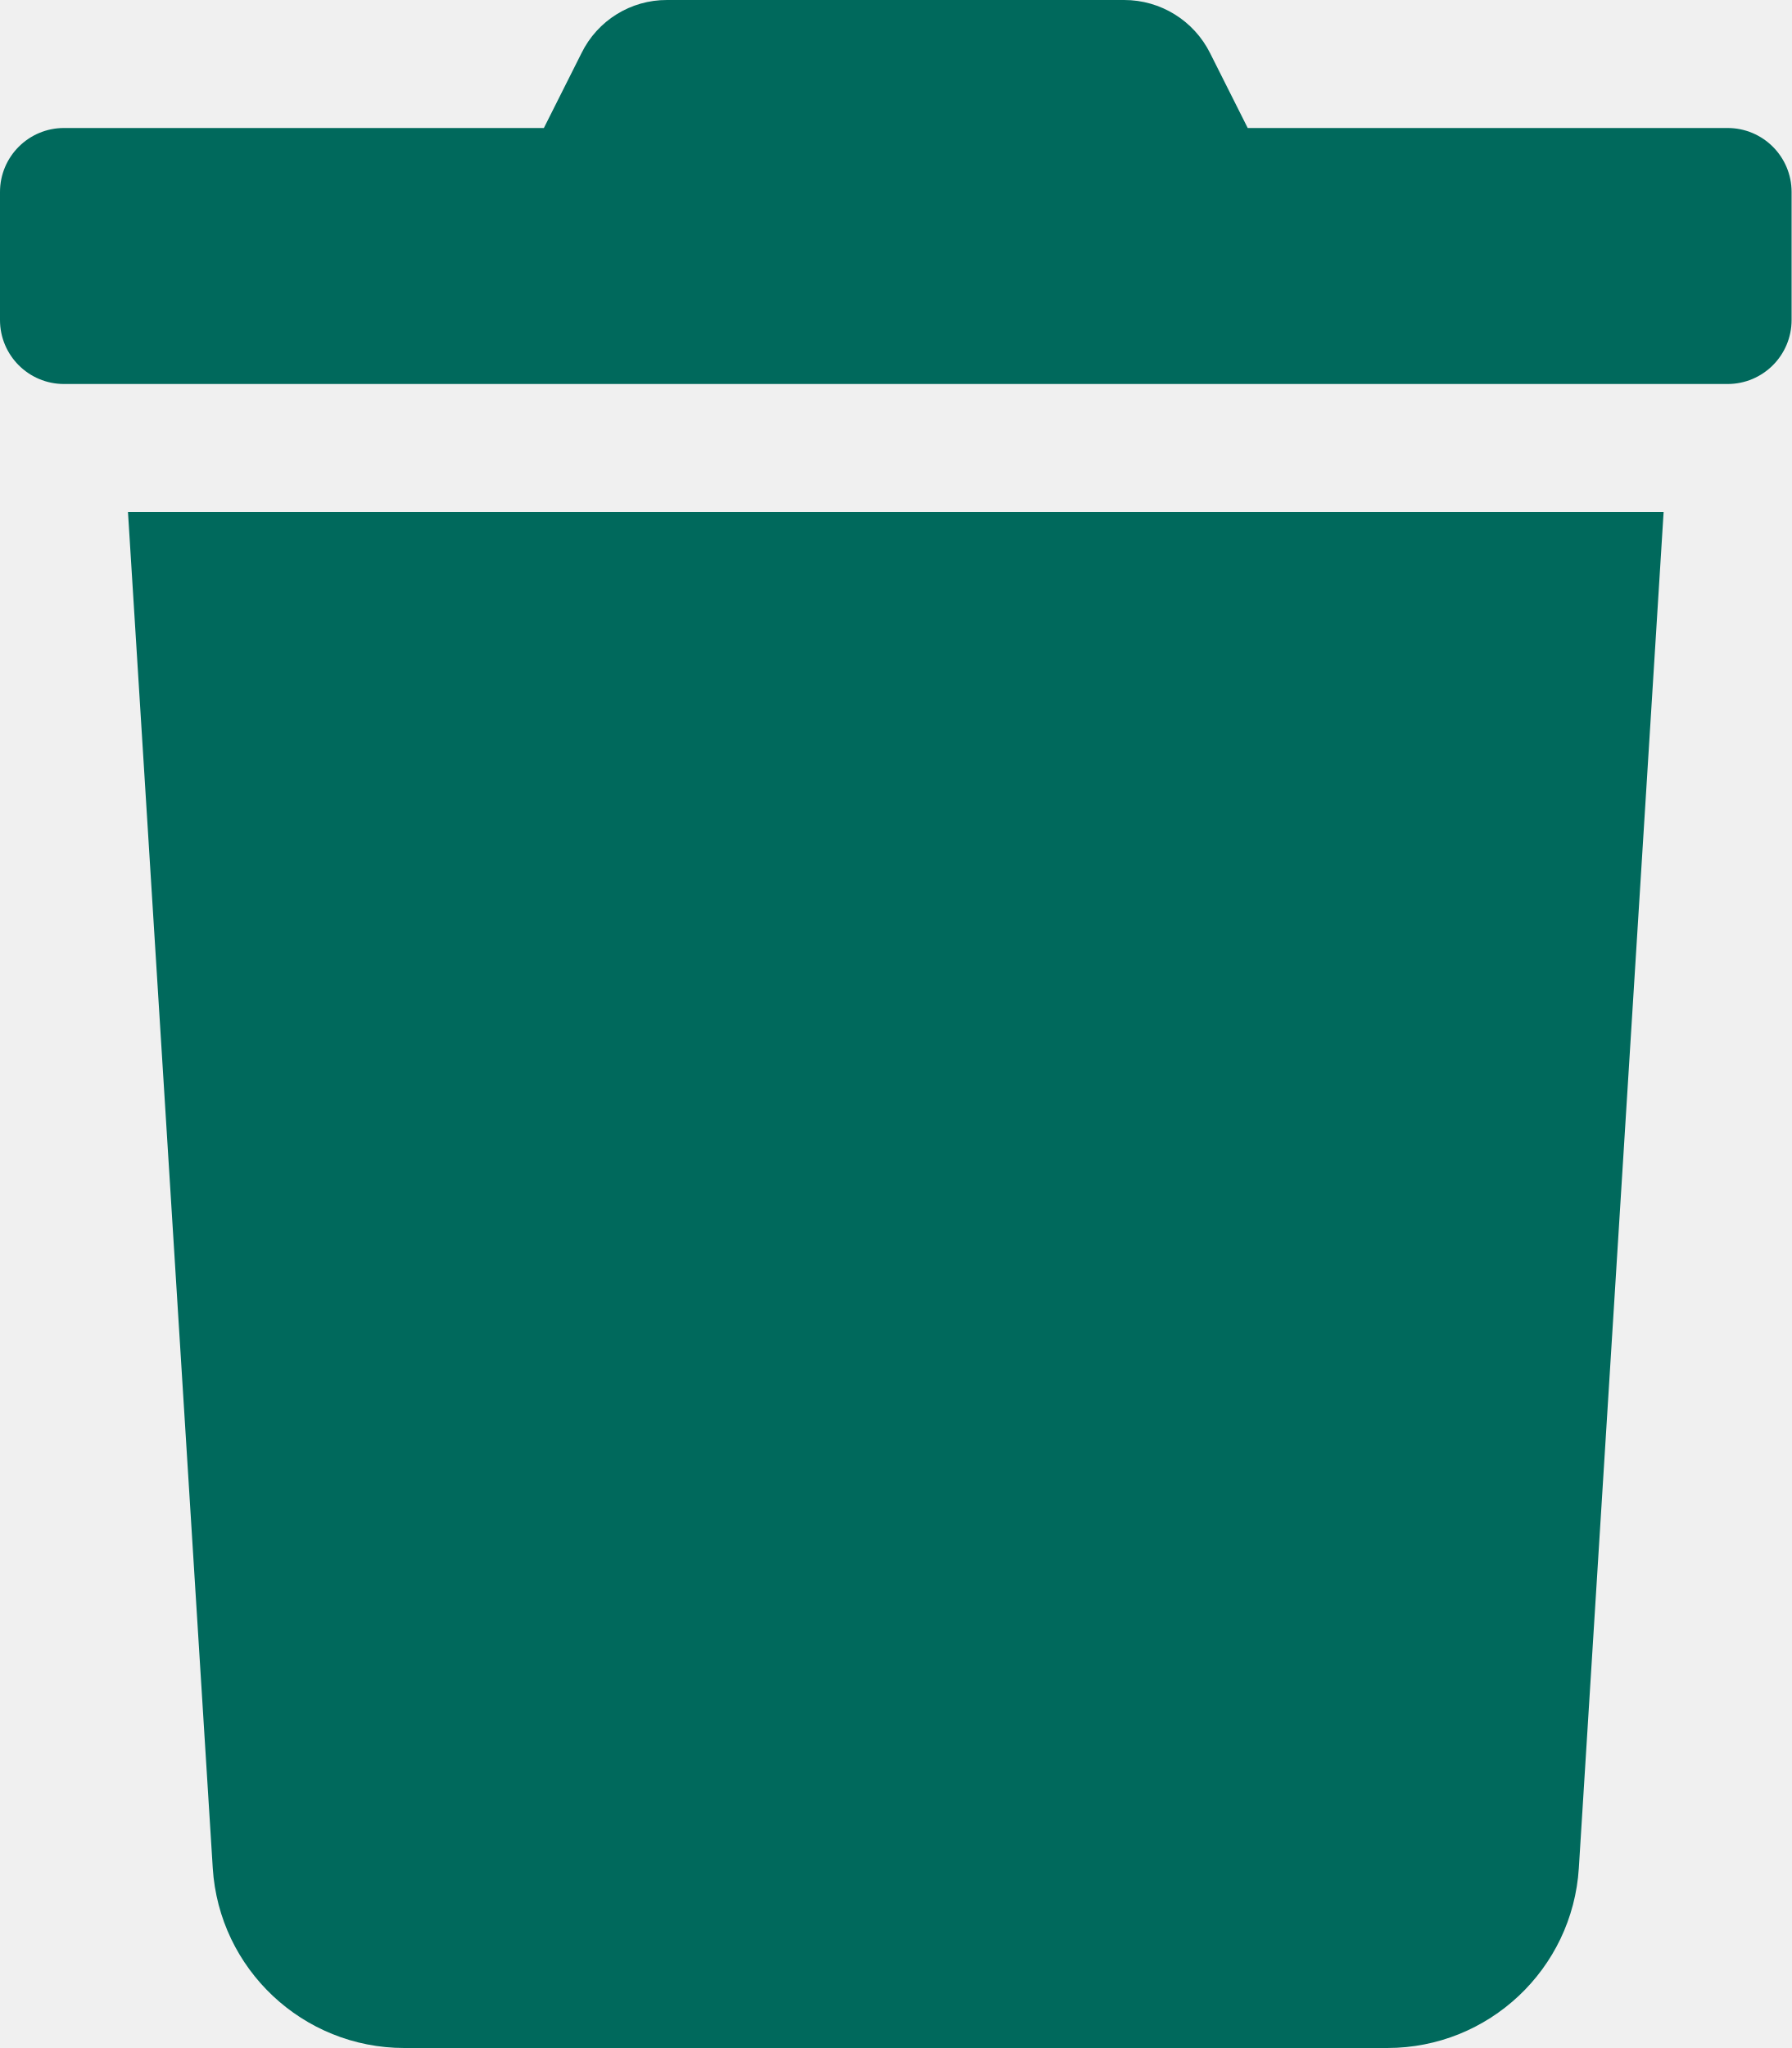
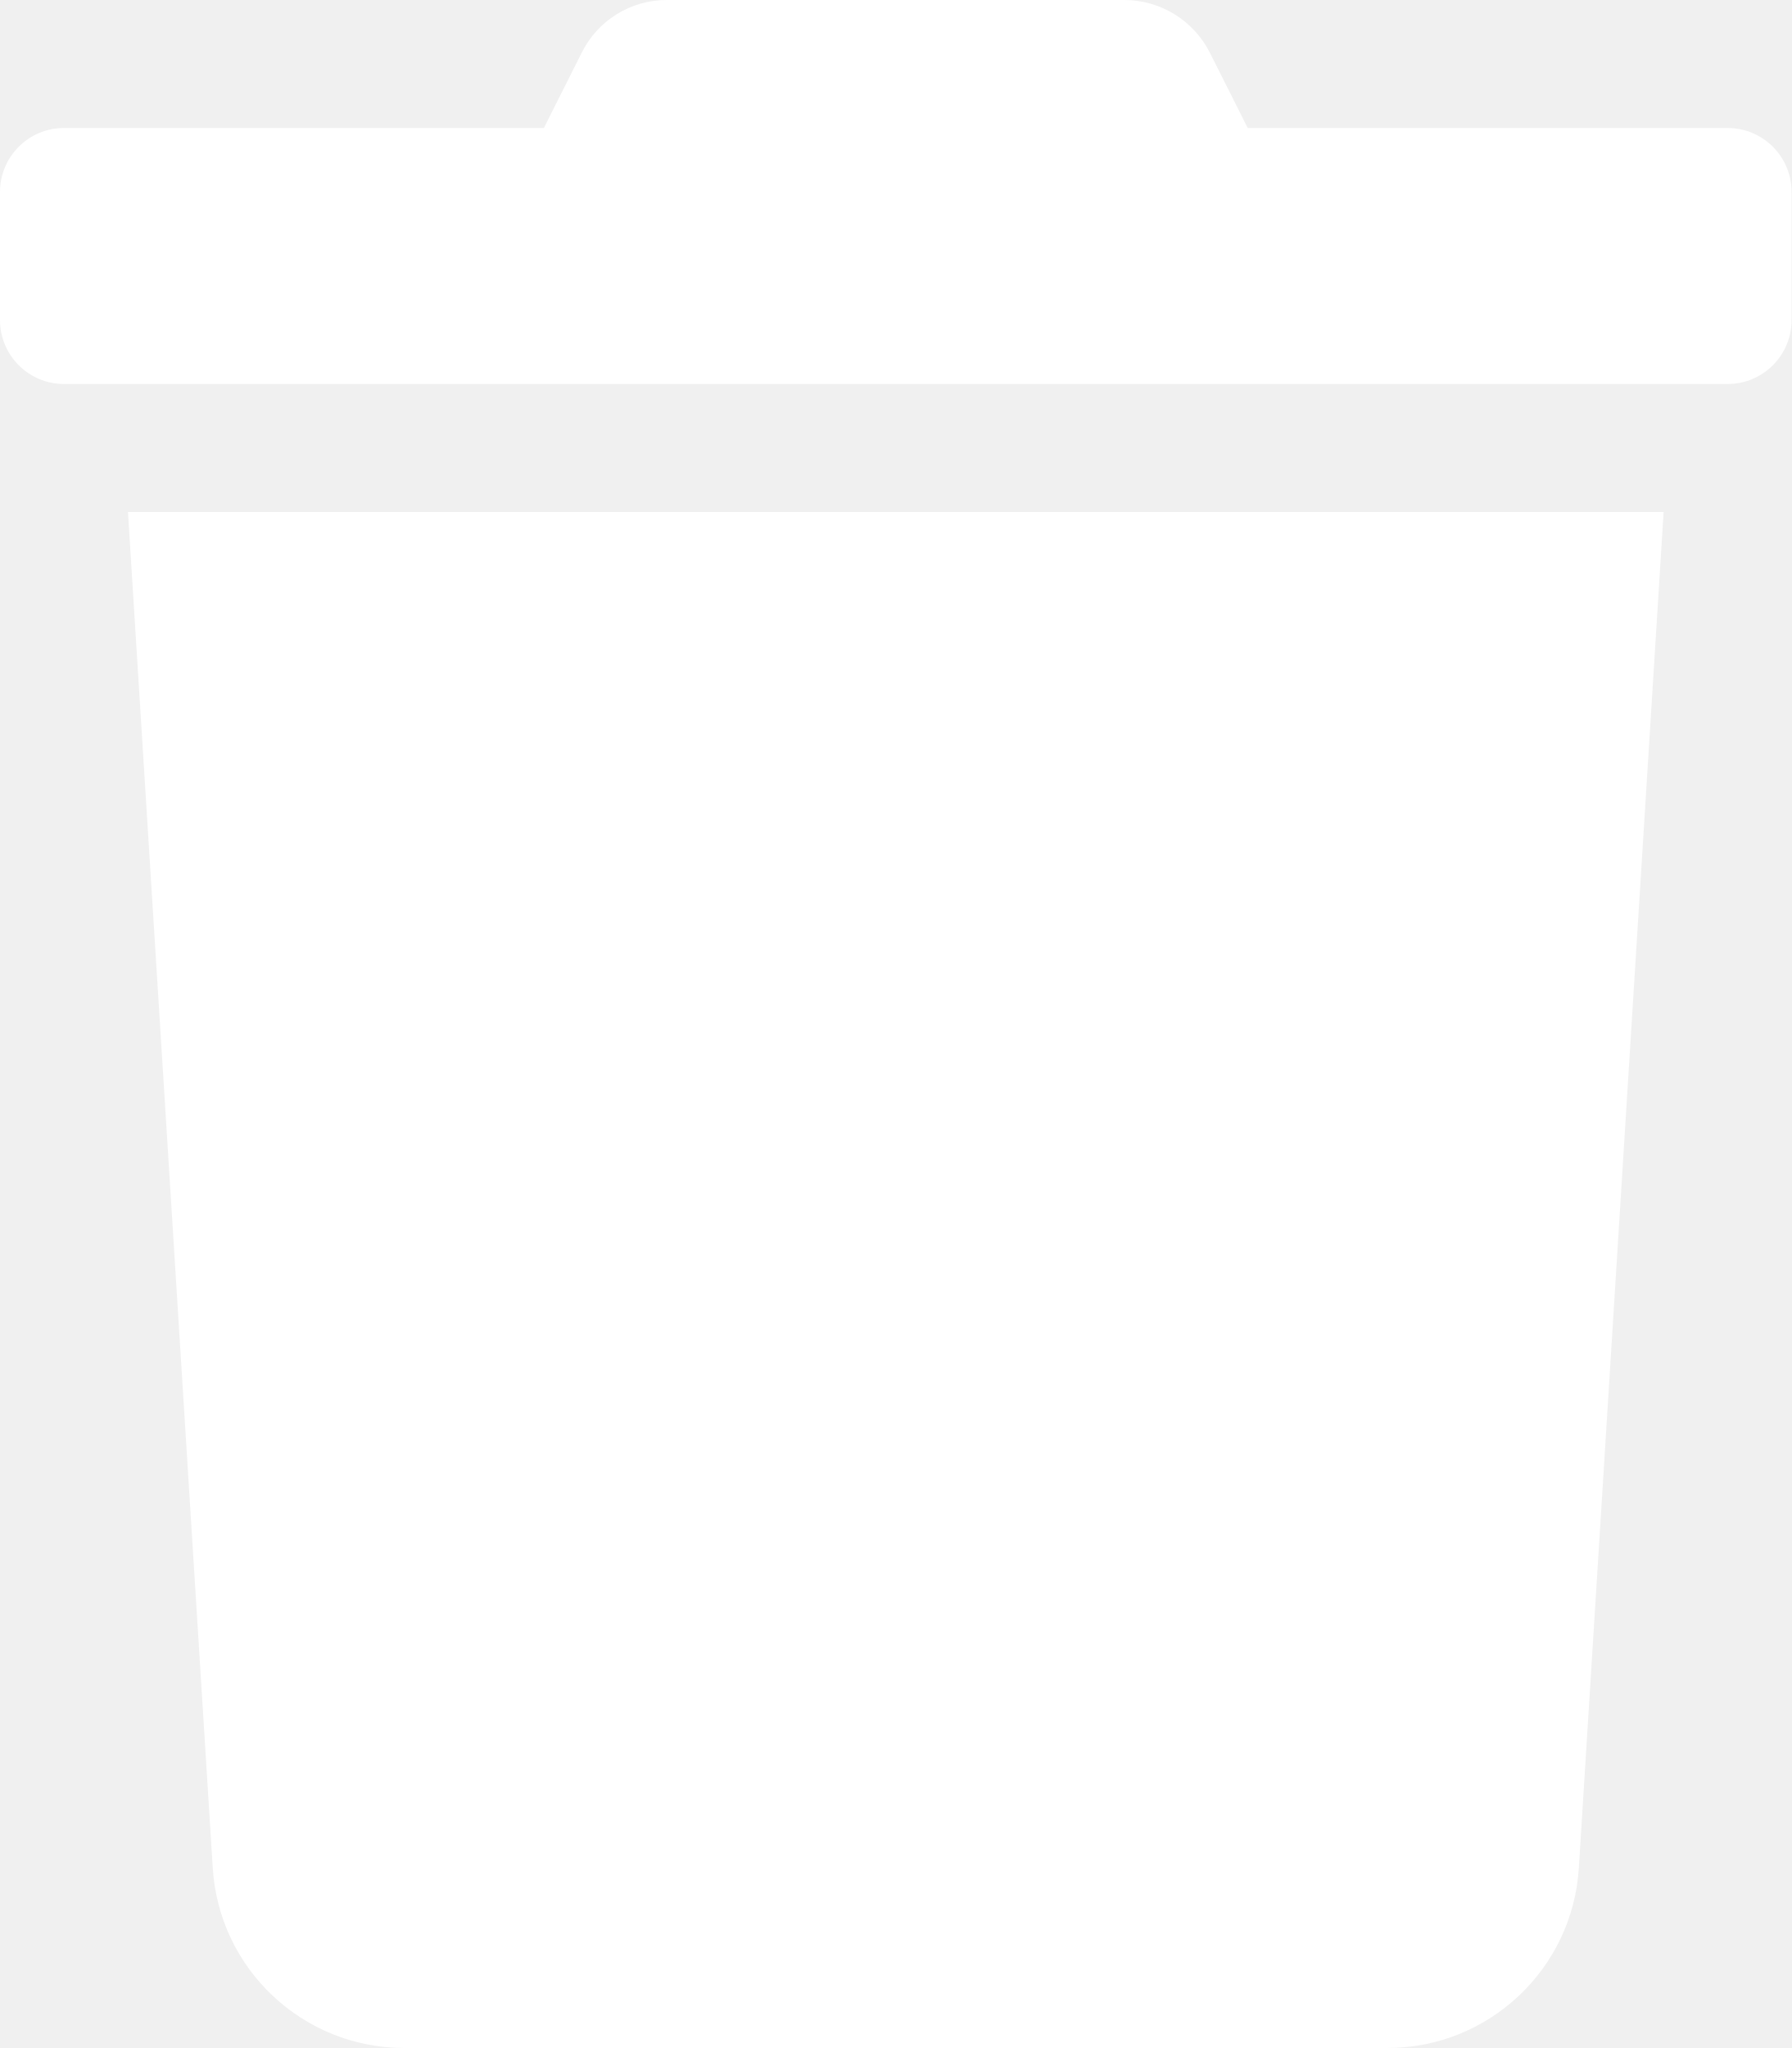
<svg xmlns="http://www.w3.org/2000/svg" aria-hidden="true" focusable="false" data-prefix="fas" data-icon="trash" class="image_on_button" role="img" viewBox="0 0 448 512">
-   <path fill="#00695c" d="M432 32H312l-9.4-18.7A24 24 0 0 0 281.1 0H166.8a23.72 23.72 0 0 0-21.4 13.3L136 32H16A16 16 0 0 0 0 48v32a16 16 0 0 0 16 16h416a16 16 0 0 0 16-16V48a16 16 0 0 0-16-16zM53.2 467a48 48 0 0 0 47.9 45h245.8a48 48 0 0 0 47.9-45L416 128H32z" />
+   <path fill="white" d="M432 32H312l-9.4-18.7A24 24 0 0 0 281.1 0H166.8a23.72 23.72 0 0 0-21.4 13.3L136 32H16A16 16 0 0 0 0 48v32a16 16 0 0 0 16 16h416a16 16 0 0 0 16-16V48a16 16 0 0 0-16-16zM53.2 467a48 48 0 0 0 47.9 45h245.8a48 48 0 0 0 47.9-45L416 128H32z" />
</svg>
